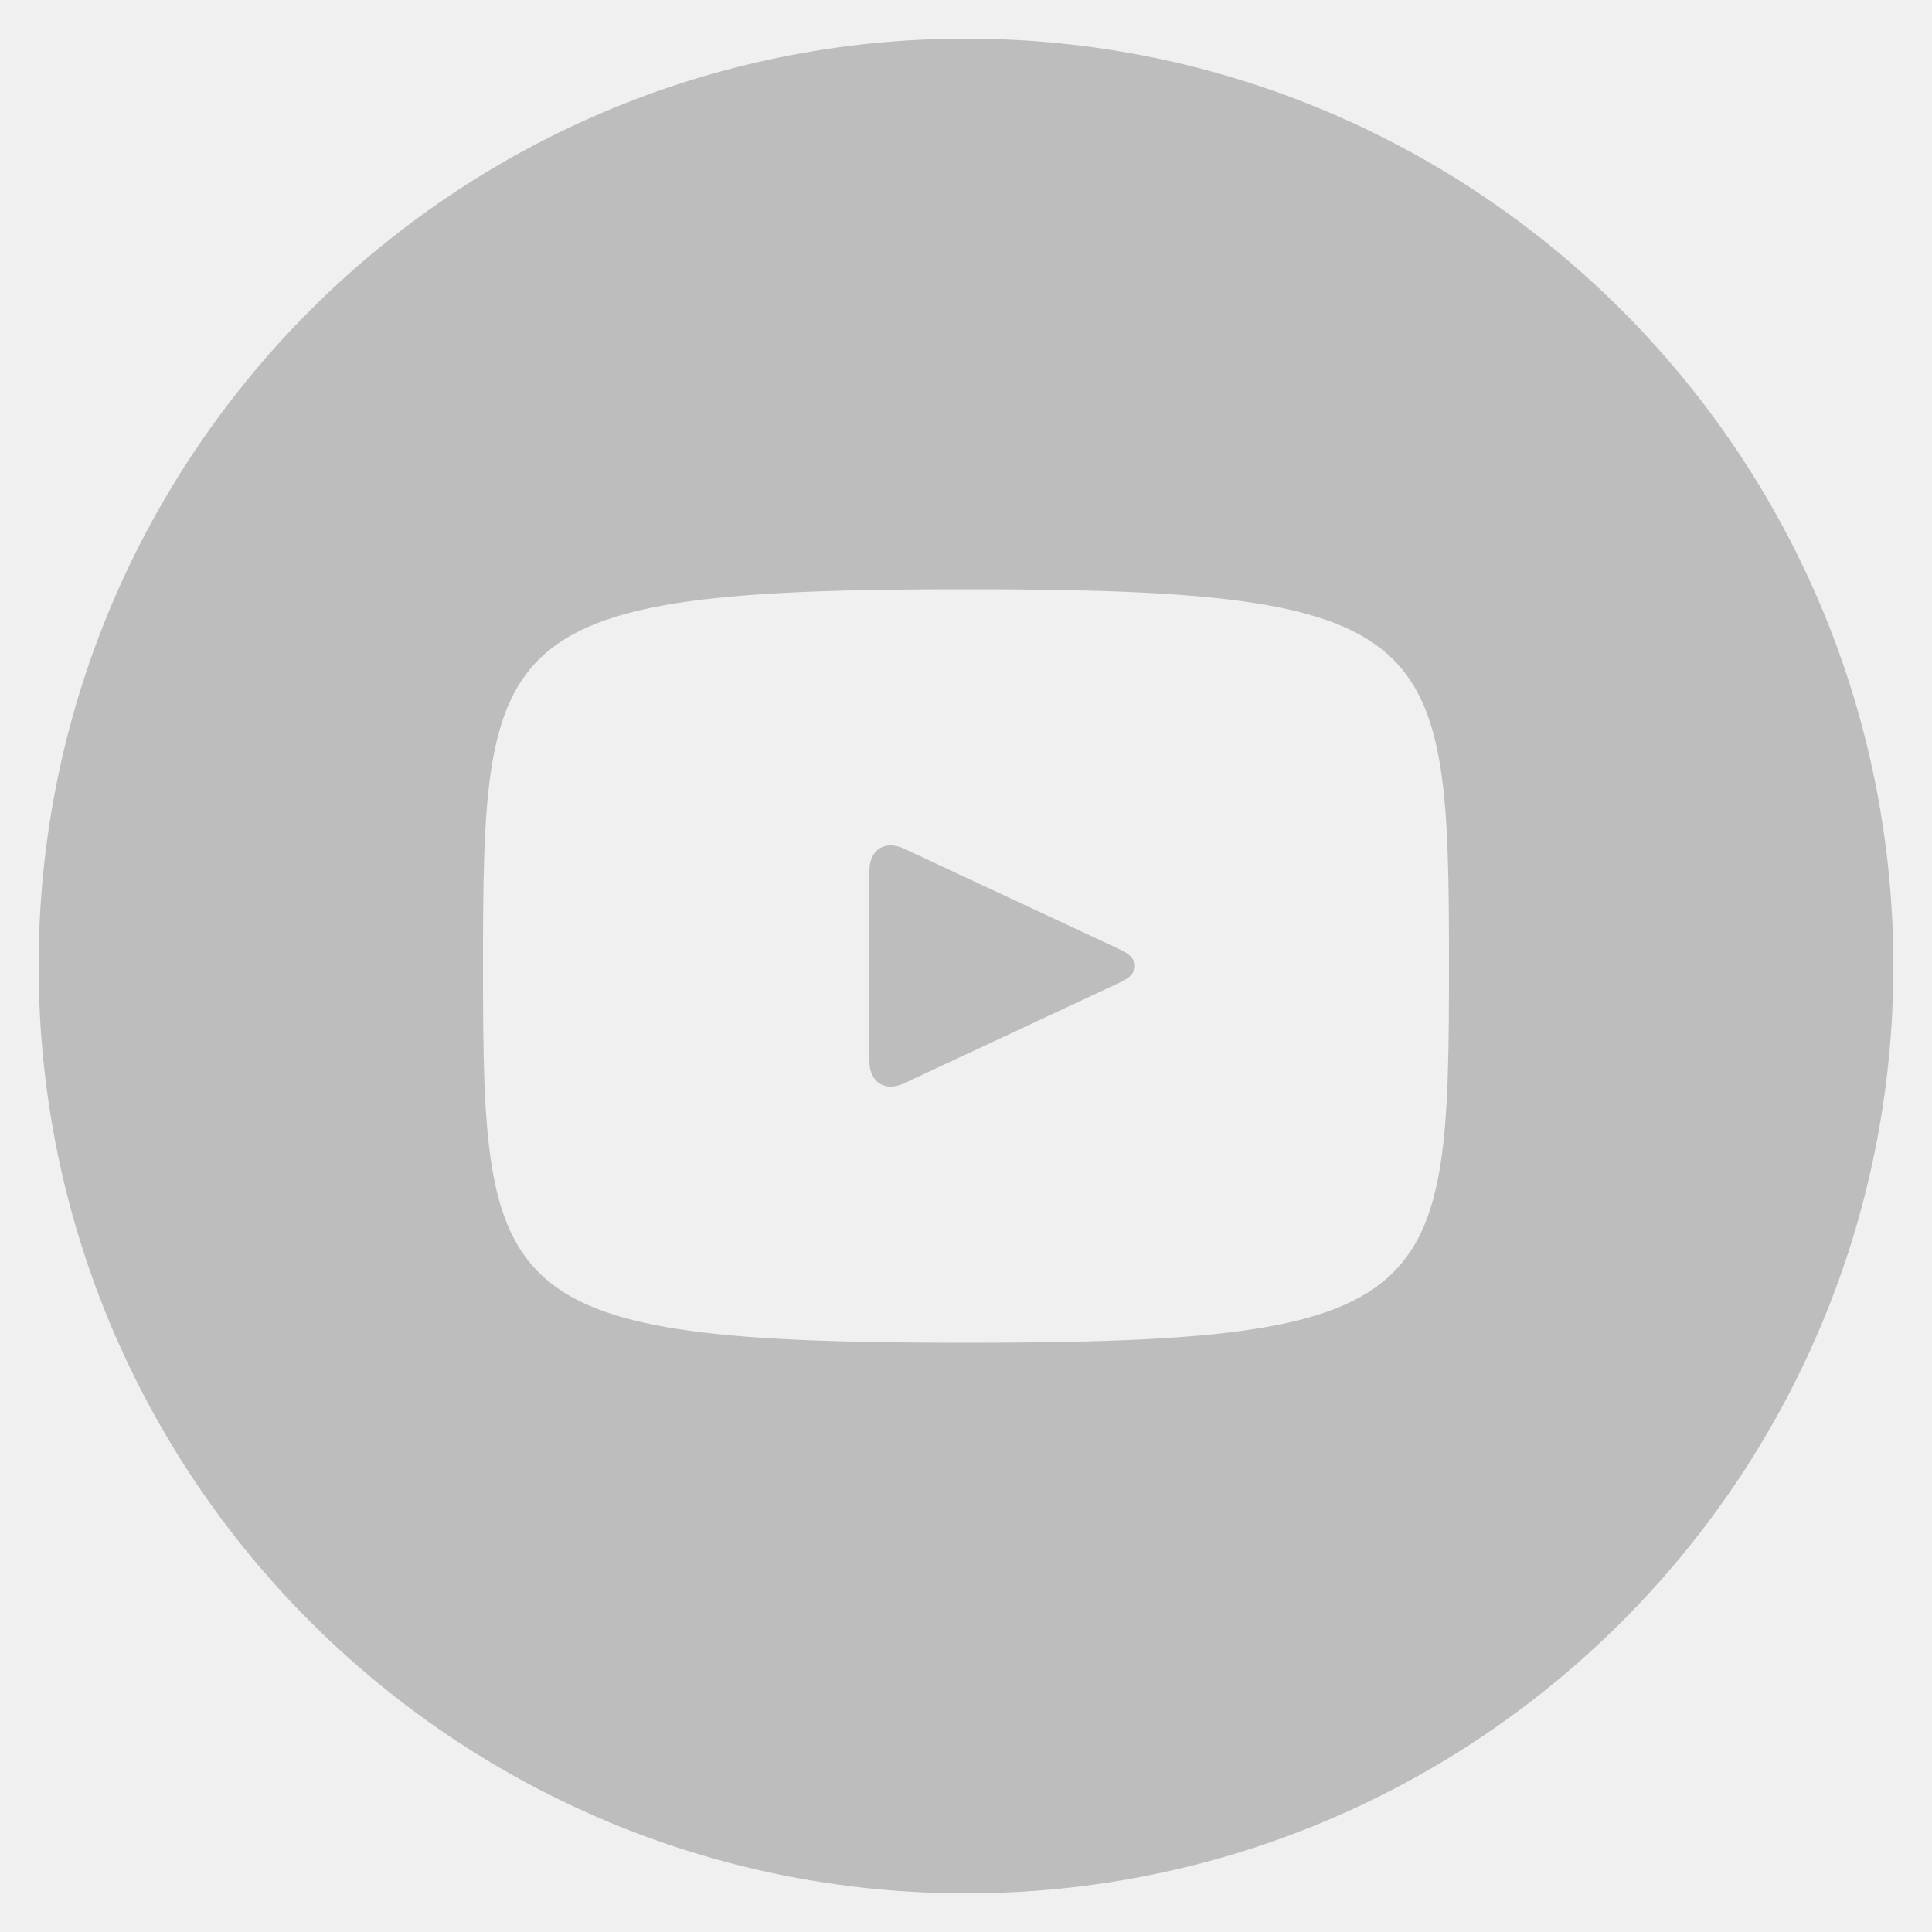
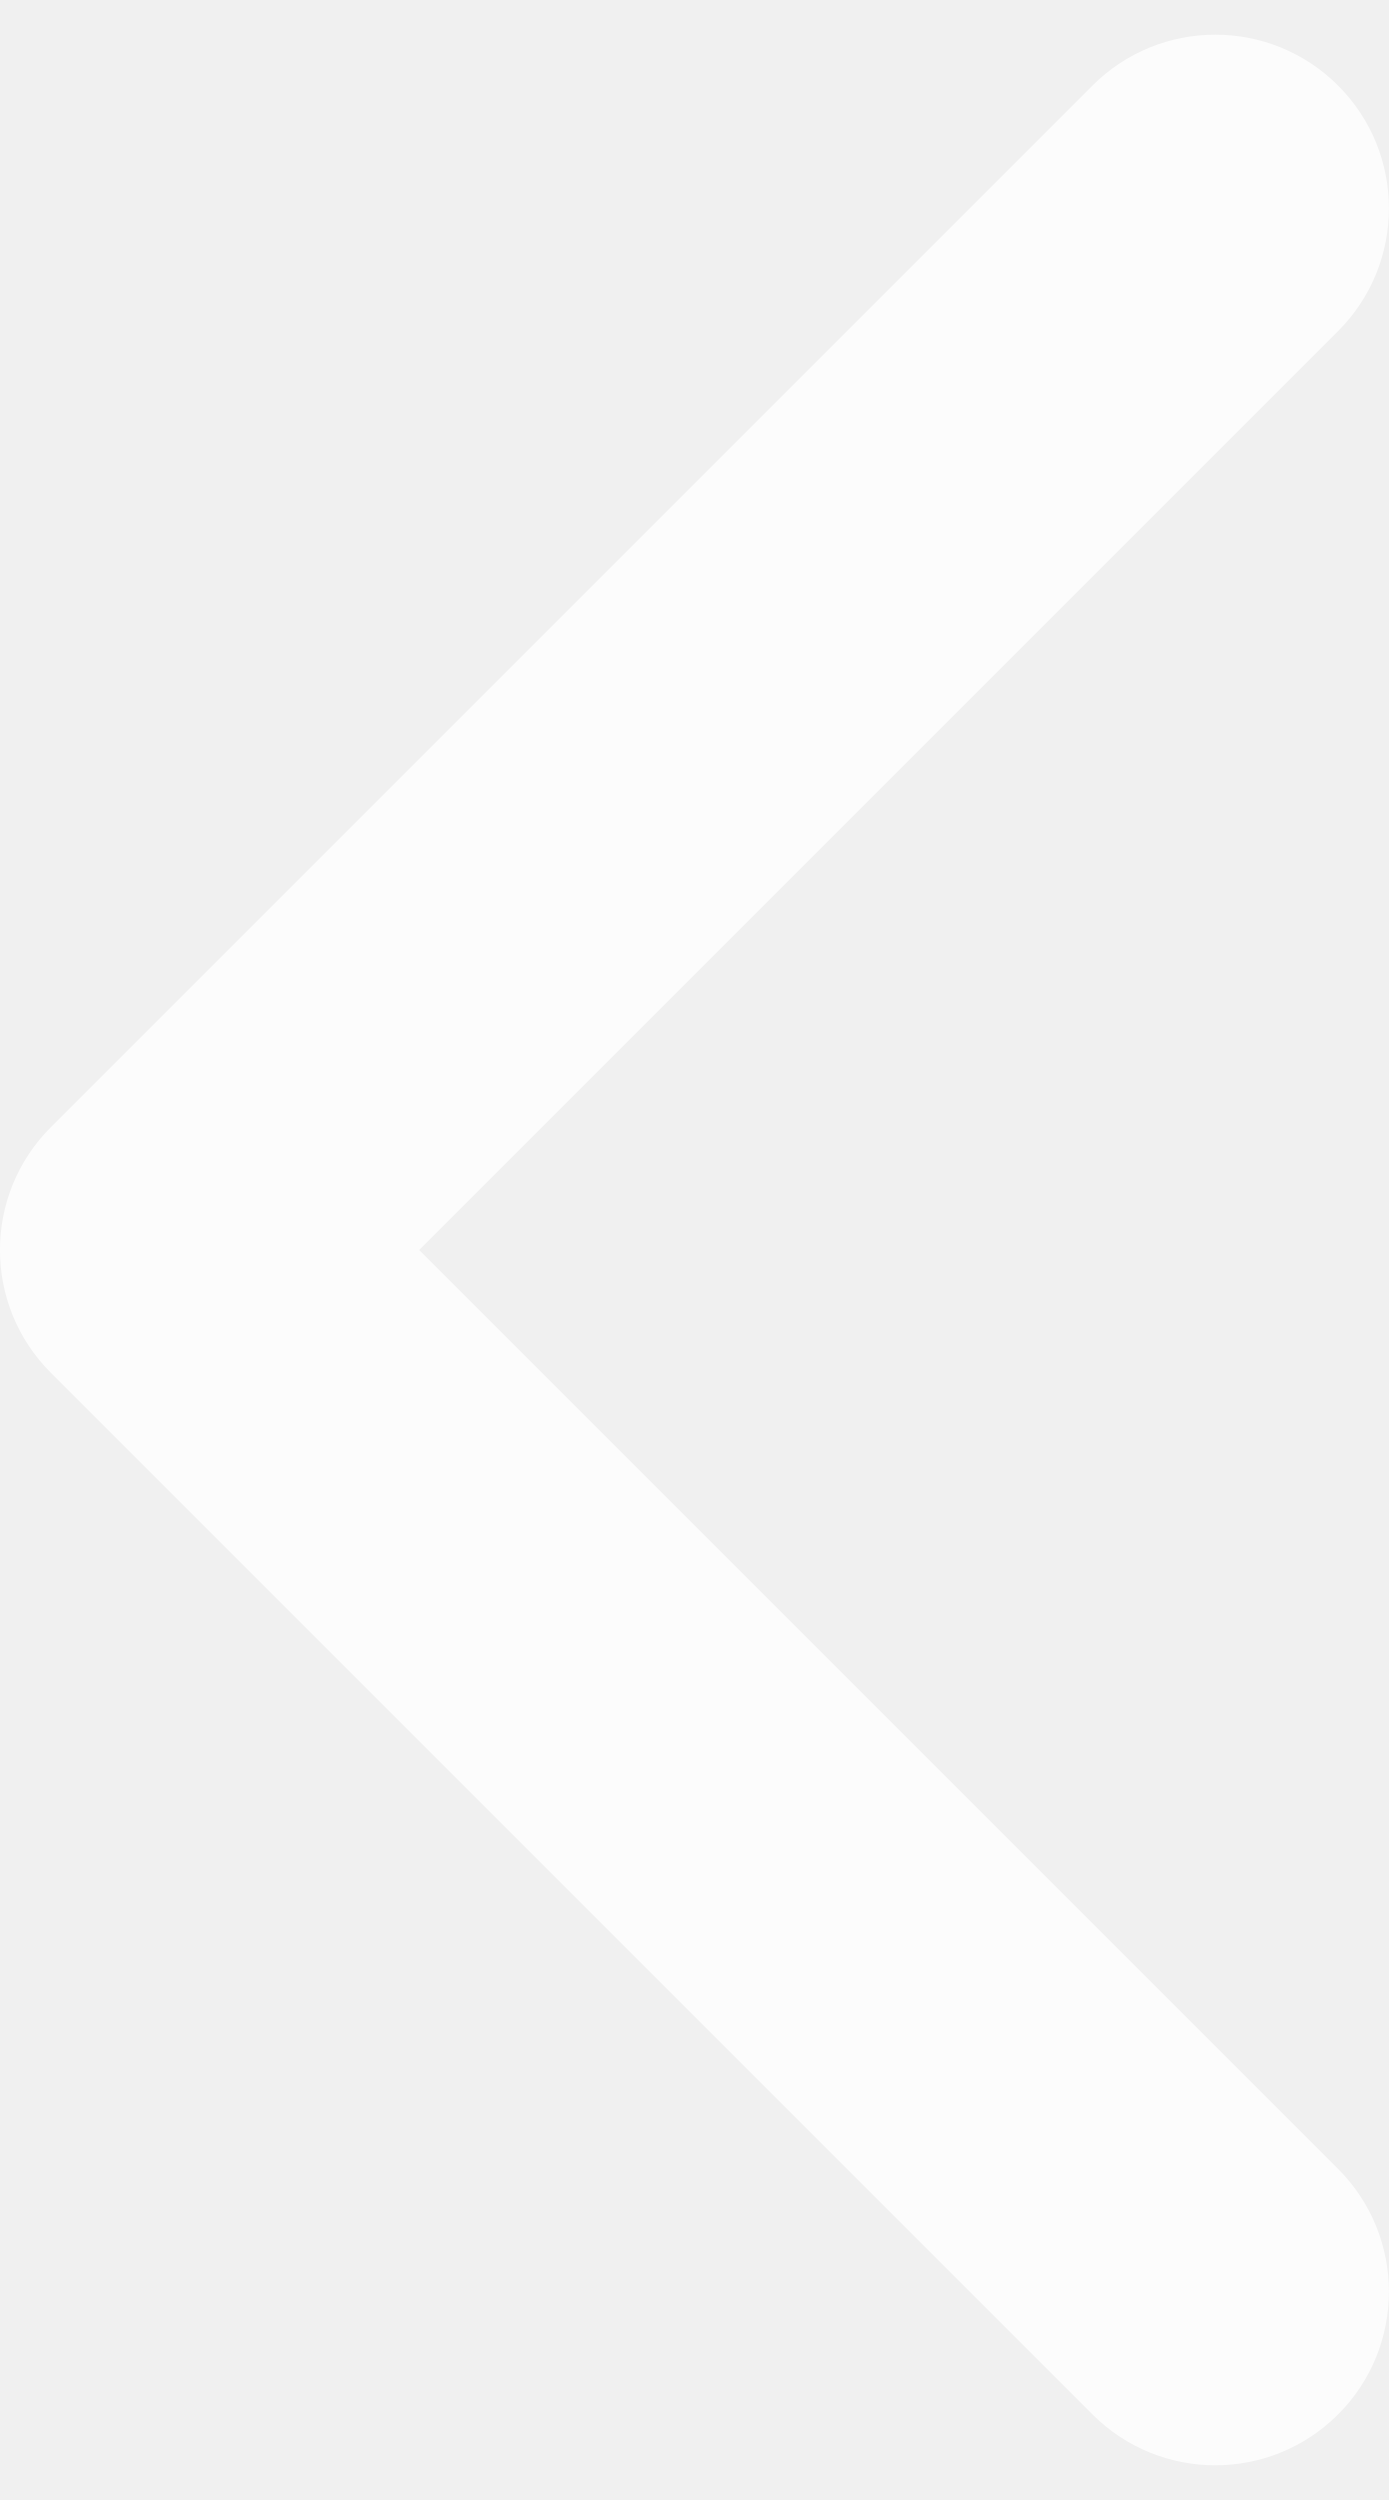
- <svg xmlns="http://www.w3.org/2000/svg" width="21" height="21" viewBox="0 0 21 21" fill="none">
-   <path d="M12.183 10.325L9.825 9.224C9.619 9.129 9.45 9.236 9.45 9.464V11.536C9.45 11.764 9.619 11.871 9.825 11.776L12.182 10.675C12.389 10.579 12.389 10.421 12.183 10.325ZM10.5 0.42C4.933 0.42 0.42 4.933 0.42 10.5C0.42 16.067 4.933 20.58 10.5 20.58C16.067 20.58 20.58 16.067 20.58 10.5C20.58 4.933 16.067 0.42 10.5 0.42ZM10.5 14.595C5.34 14.595 5.25 14.13 5.25 10.5C5.25 6.87 5.34 6.405 10.5 6.405C15.66 6.405 15.75 6.87 15.75 10.5C15.75 14.13 15.66 14.595 10.5 14.595Z" fill="#BDBDBD" />
+ <svg xmlns="http://www.w3.org/2000/svg" width="10" height="18" fill="none">
+   <path fill-rule="evenodd" clip-rule="evenodd" d="M9.634.616a1.25 1.25 0 010 1.768L3.018 9l6.616 6.616a1.25 1.25 0 01-1.768 1.768l-7.5-7.5a1.25 1.25 0 010-1.768l7.5-7.5a1.25 1.25 0 011.768 0z" fill="#fff" fill-opacity=".8" />
</svg>
